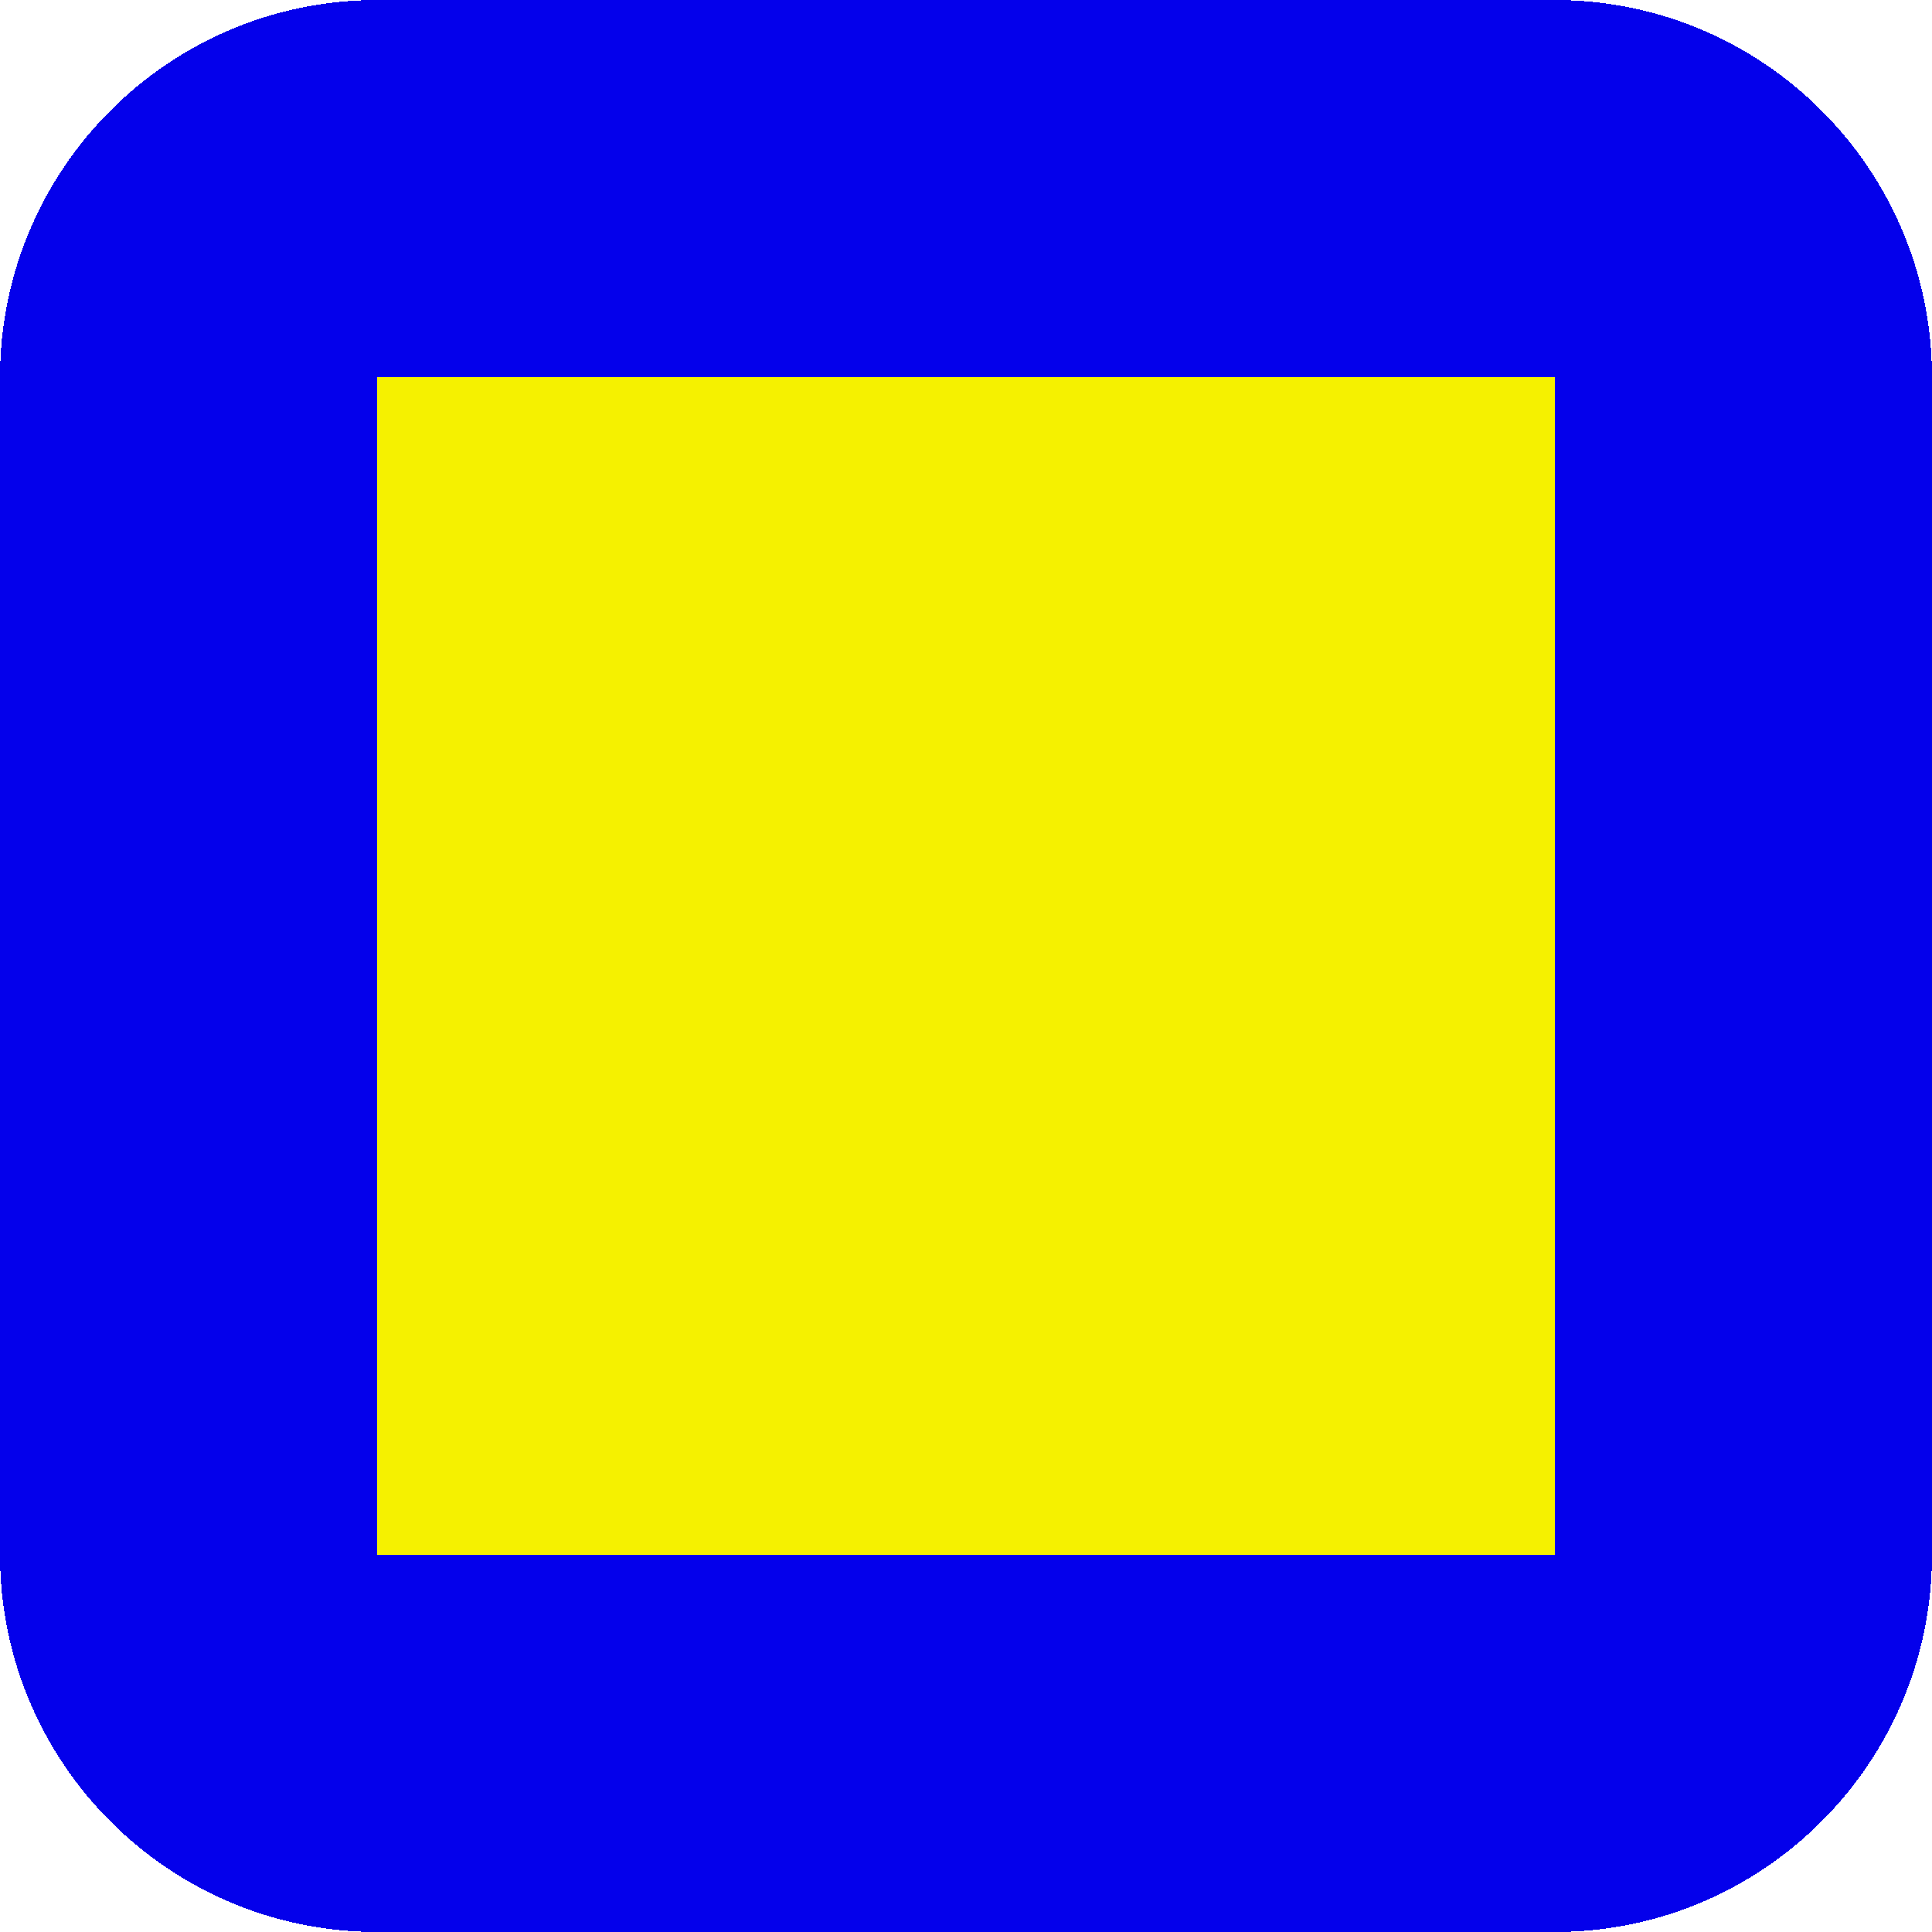
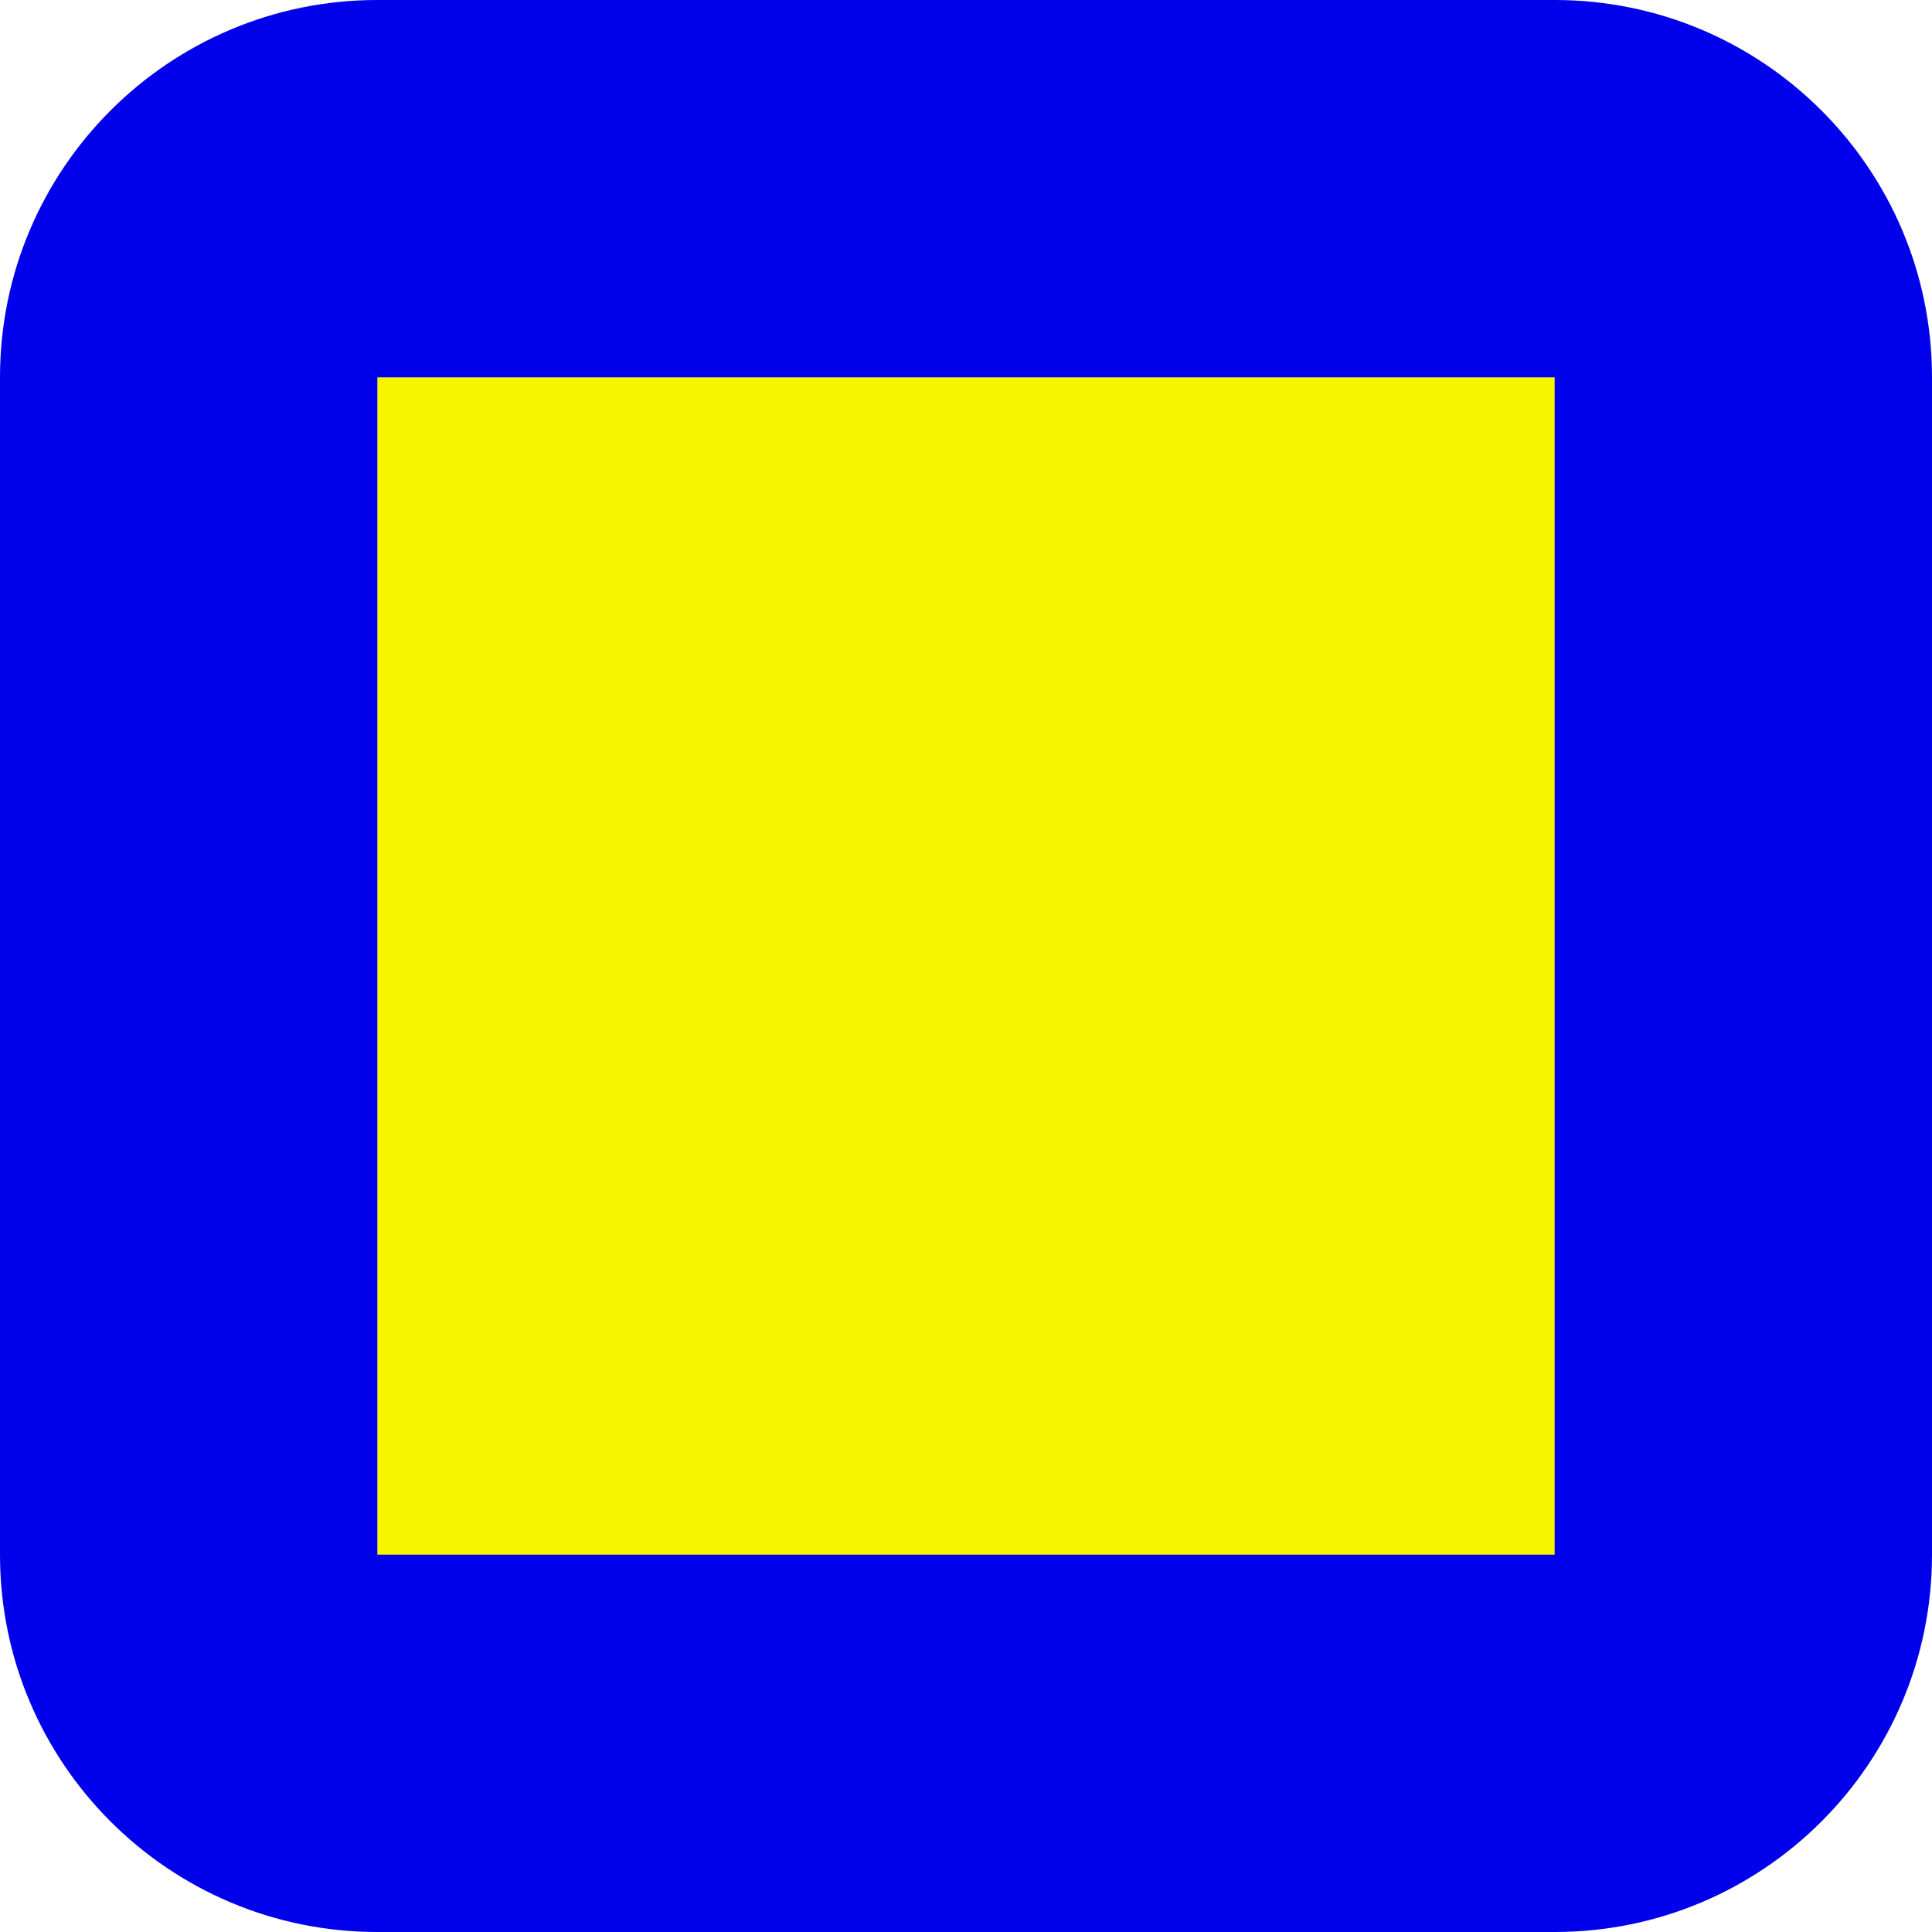
- <svg xmlns="http://www.w3.org/2000/svg" width="1024" height="1024" viewBox="0 0 1024 1024" shape-rendering="crispEdges">
-   <rect x="0" y="0" width="1024" height="1024" rx="200" ry="200" fill="hsl(241, 100%, 46%)" />
-   <rect x="200" y="200" width="624" height="624" fill="hsl(59, 100%, 48%)" />
+ <svg xmlns="http://www.w3.org/2000/svg" width="1024" height="1024" viewBox="0 0 1024 1024">
+   <rect x="0" y="0" width="1024" height="1024" rx="200" ry="200" fill="#0000EB" />
+   <rect x="200" y="200" width="624" height="624" fill="#F5F500" />
</svg>
